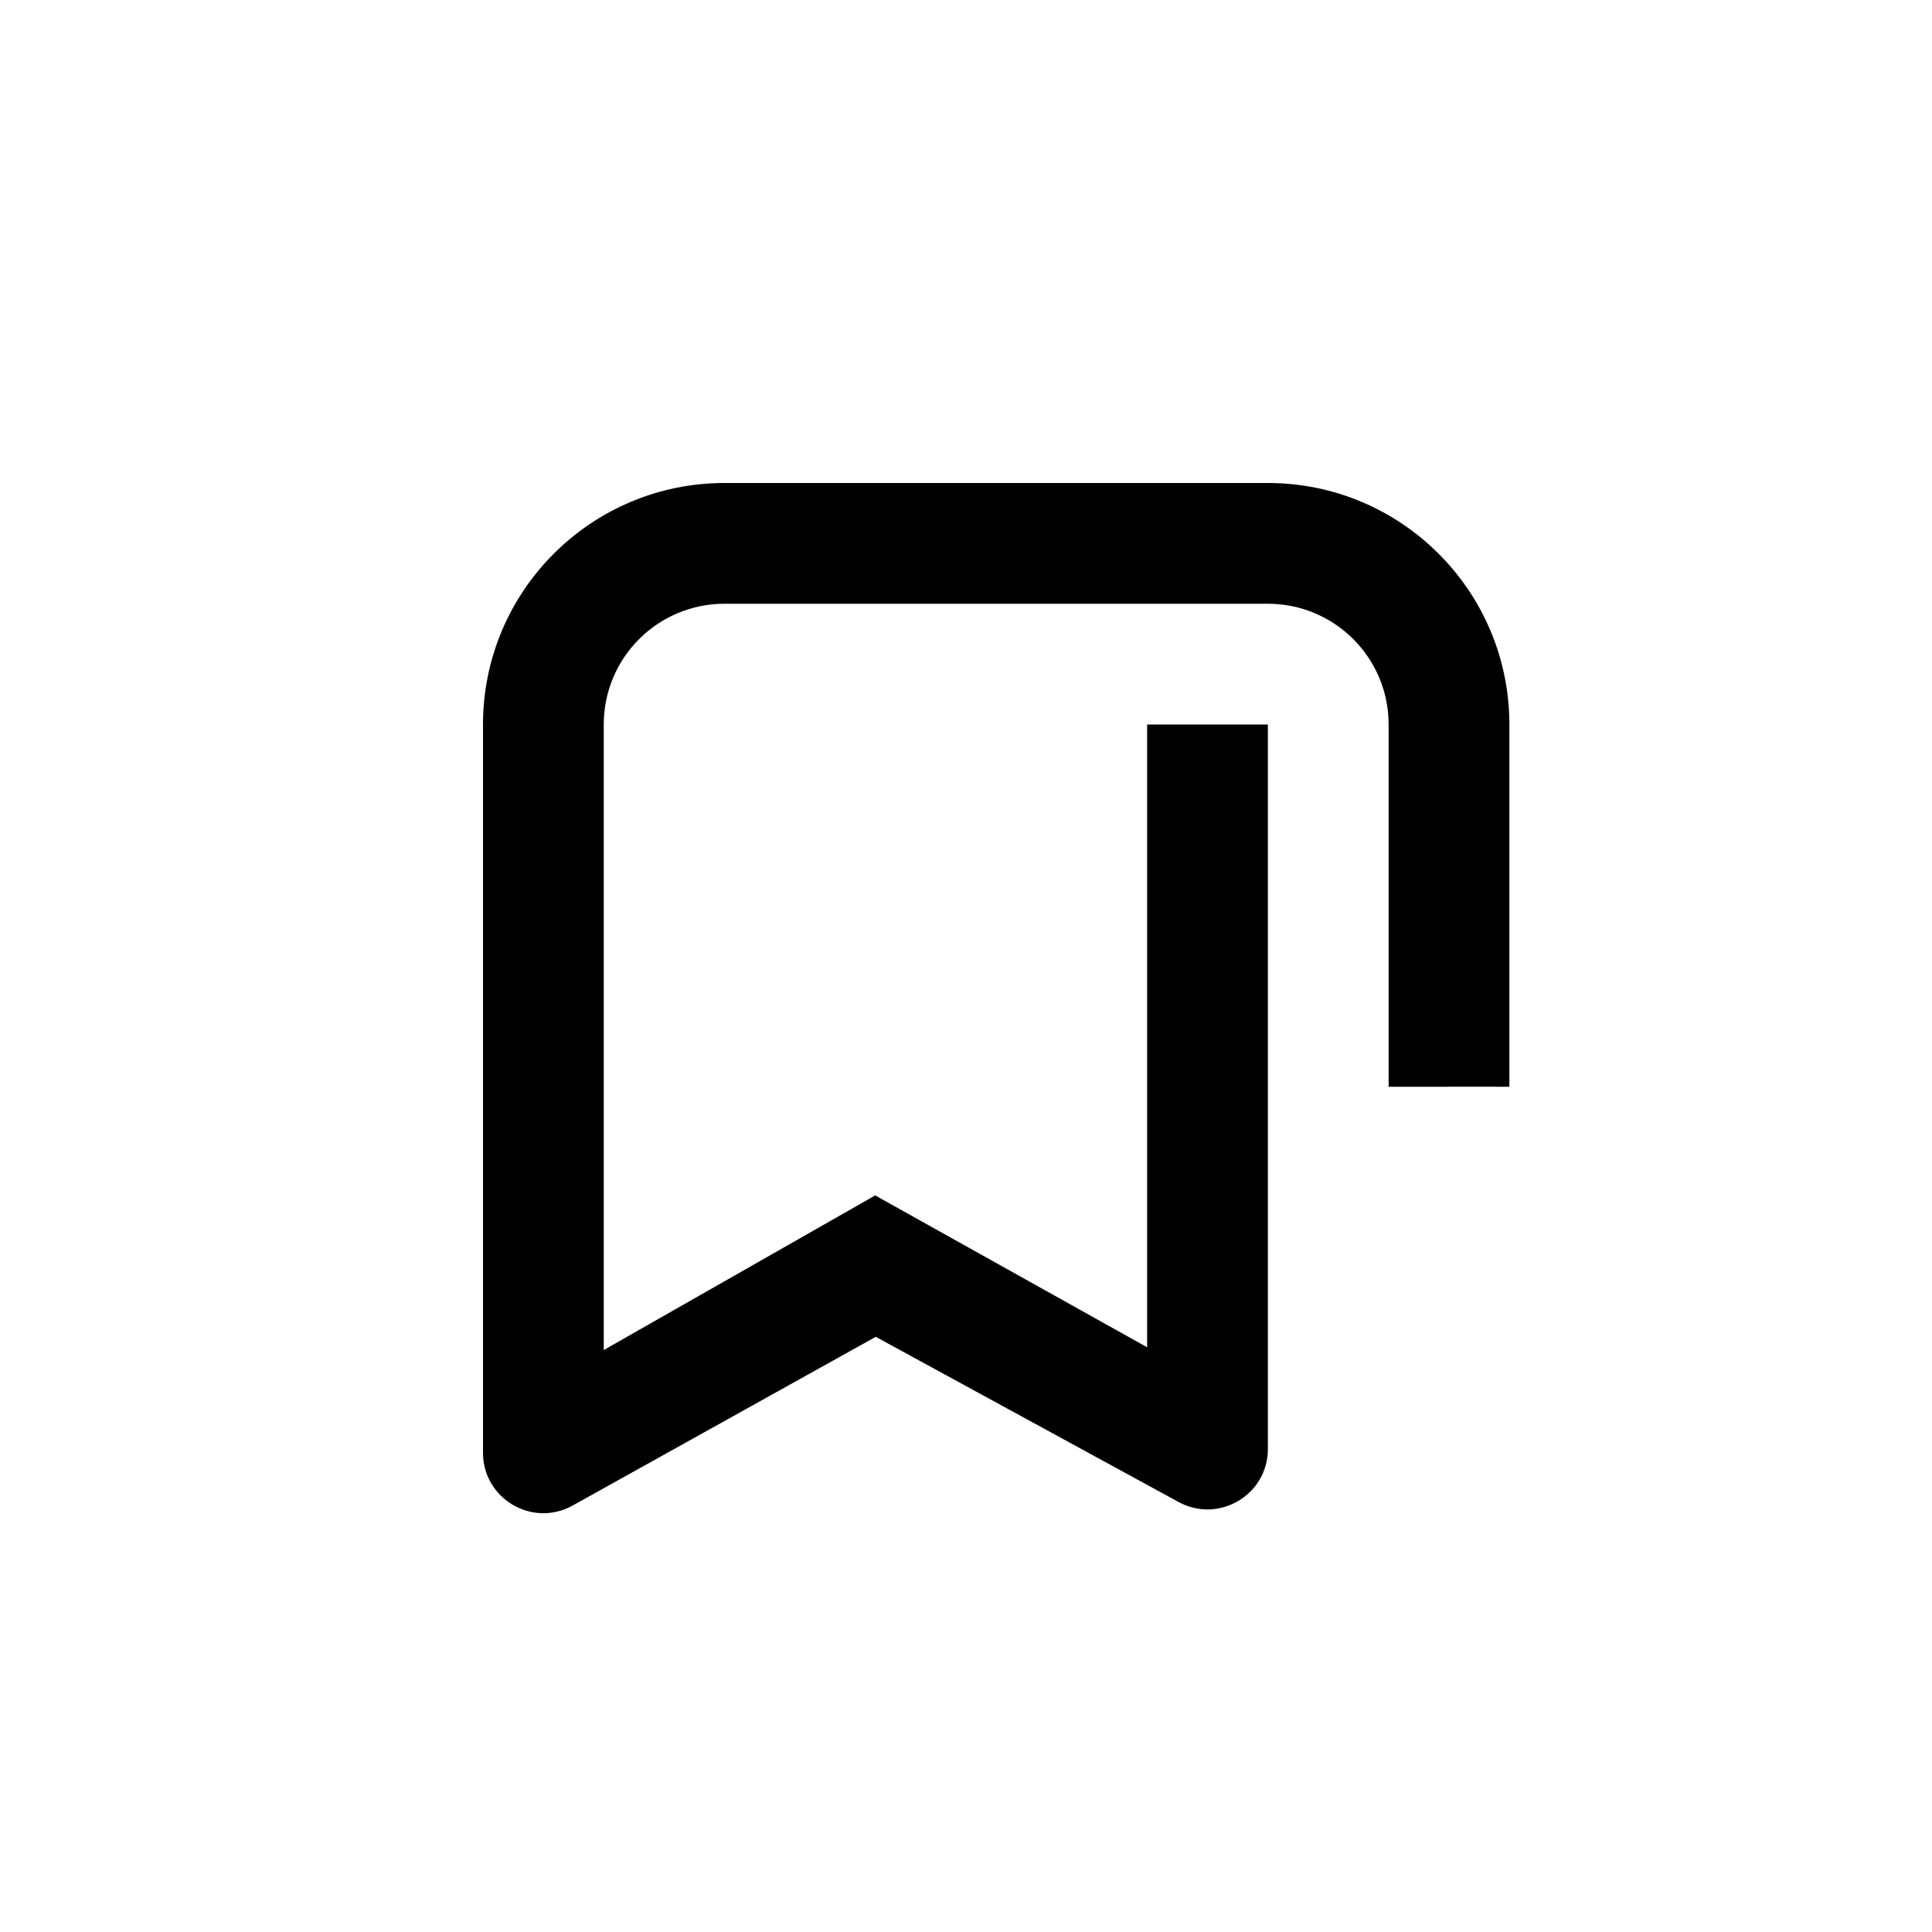
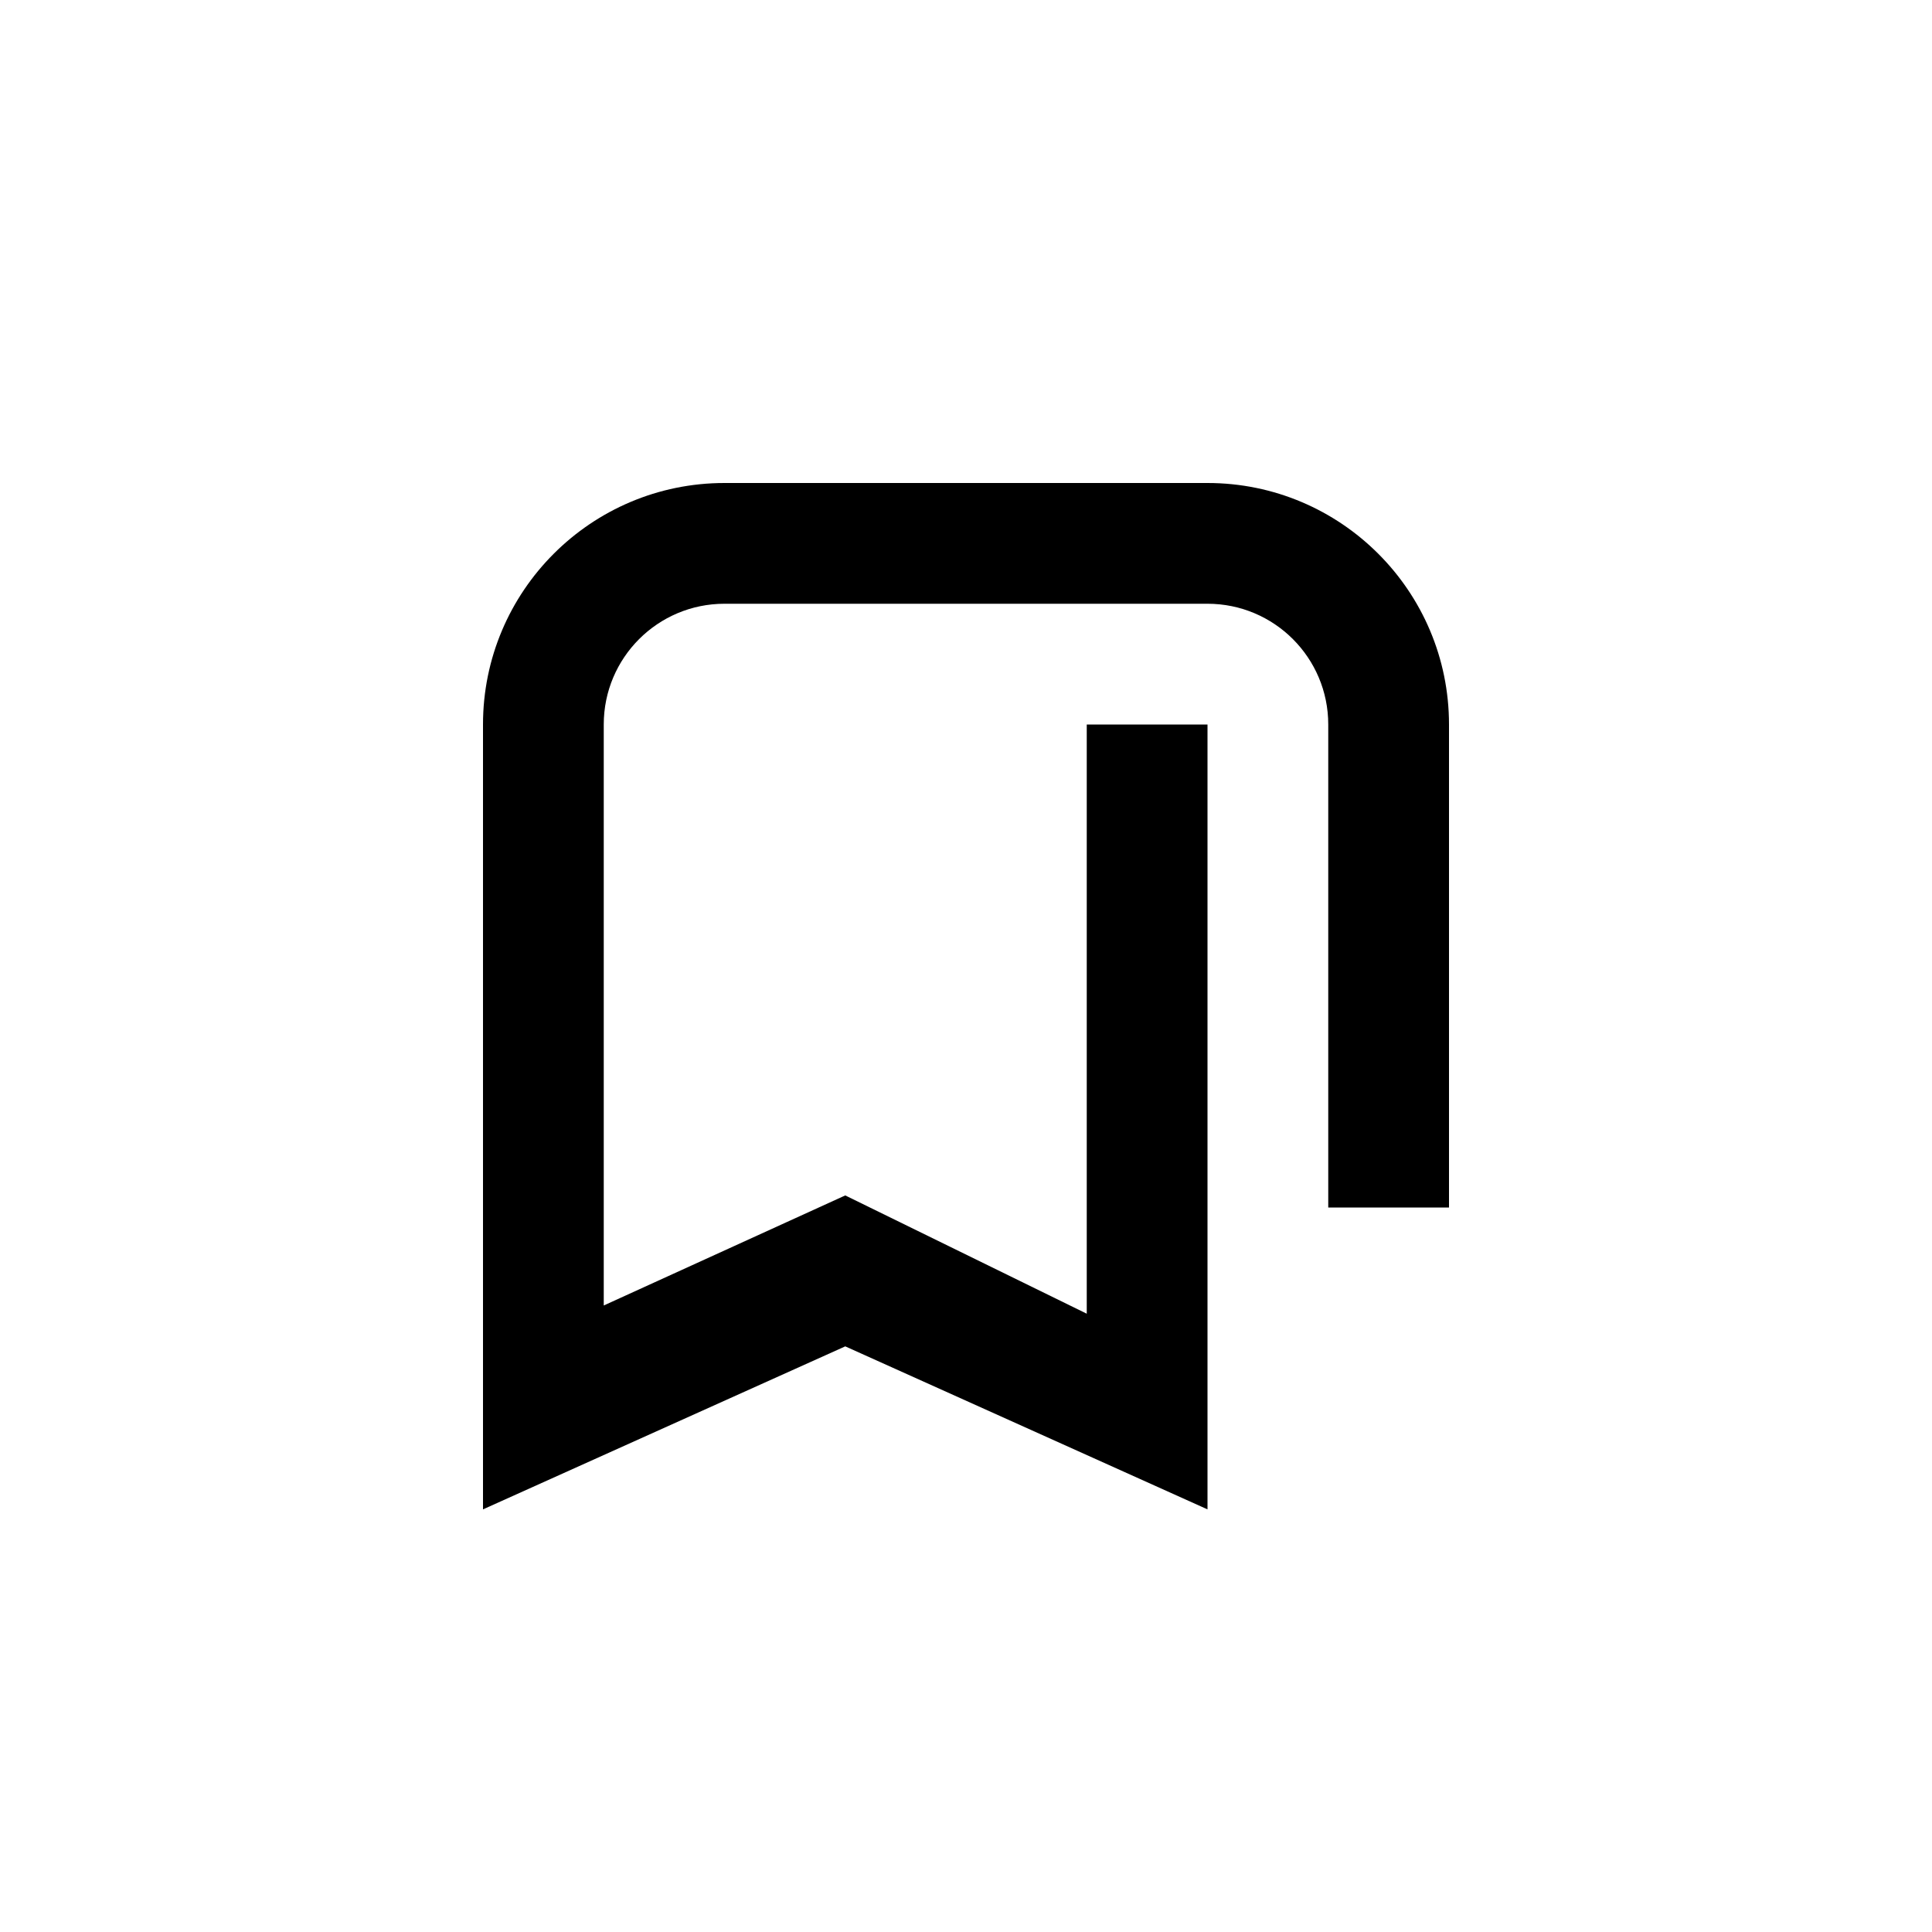
- <svg xmlns="http://www.w3.org/2000/svg" width="32" height="32" viewBox="0 0 32 32">
-   <path d="M21 8c2.209 0 4 1.791 4 4v6l-1-.001v.001h-1v-6c0-1.105-.895-2-2-2h-9c-1.105 0-2 .895-2 2v10.361l4.496-2.561 4.504 2.515v-10.315h2v12c0 .759-.812 1.241-1.479.878l-5.016-2.736-5.019 2.794c-.667.371-1.486-.111-1.486-.874v-12.062c0-2.209 1.791-4 4-4z" fill="currentColor" fill-rule="nonzero" />
+ <svg xmlns="http://www.w3.org/2000/svg" width="32" height="32" viewBox="0 0 32 32" fill="none">
+   <path d="M12 8C9.791 8 8 9.791 8 12V25L14 22.3L20 25V12H18V21.759L14 19.8L10 21.623V12C10 10.895 10.895 10 12 10H20C21.105 10 22 10.895 22 12V20H24V12C24 9.791 22.209 8 20 8H12Z" fill="currentColor" />
</svg>
